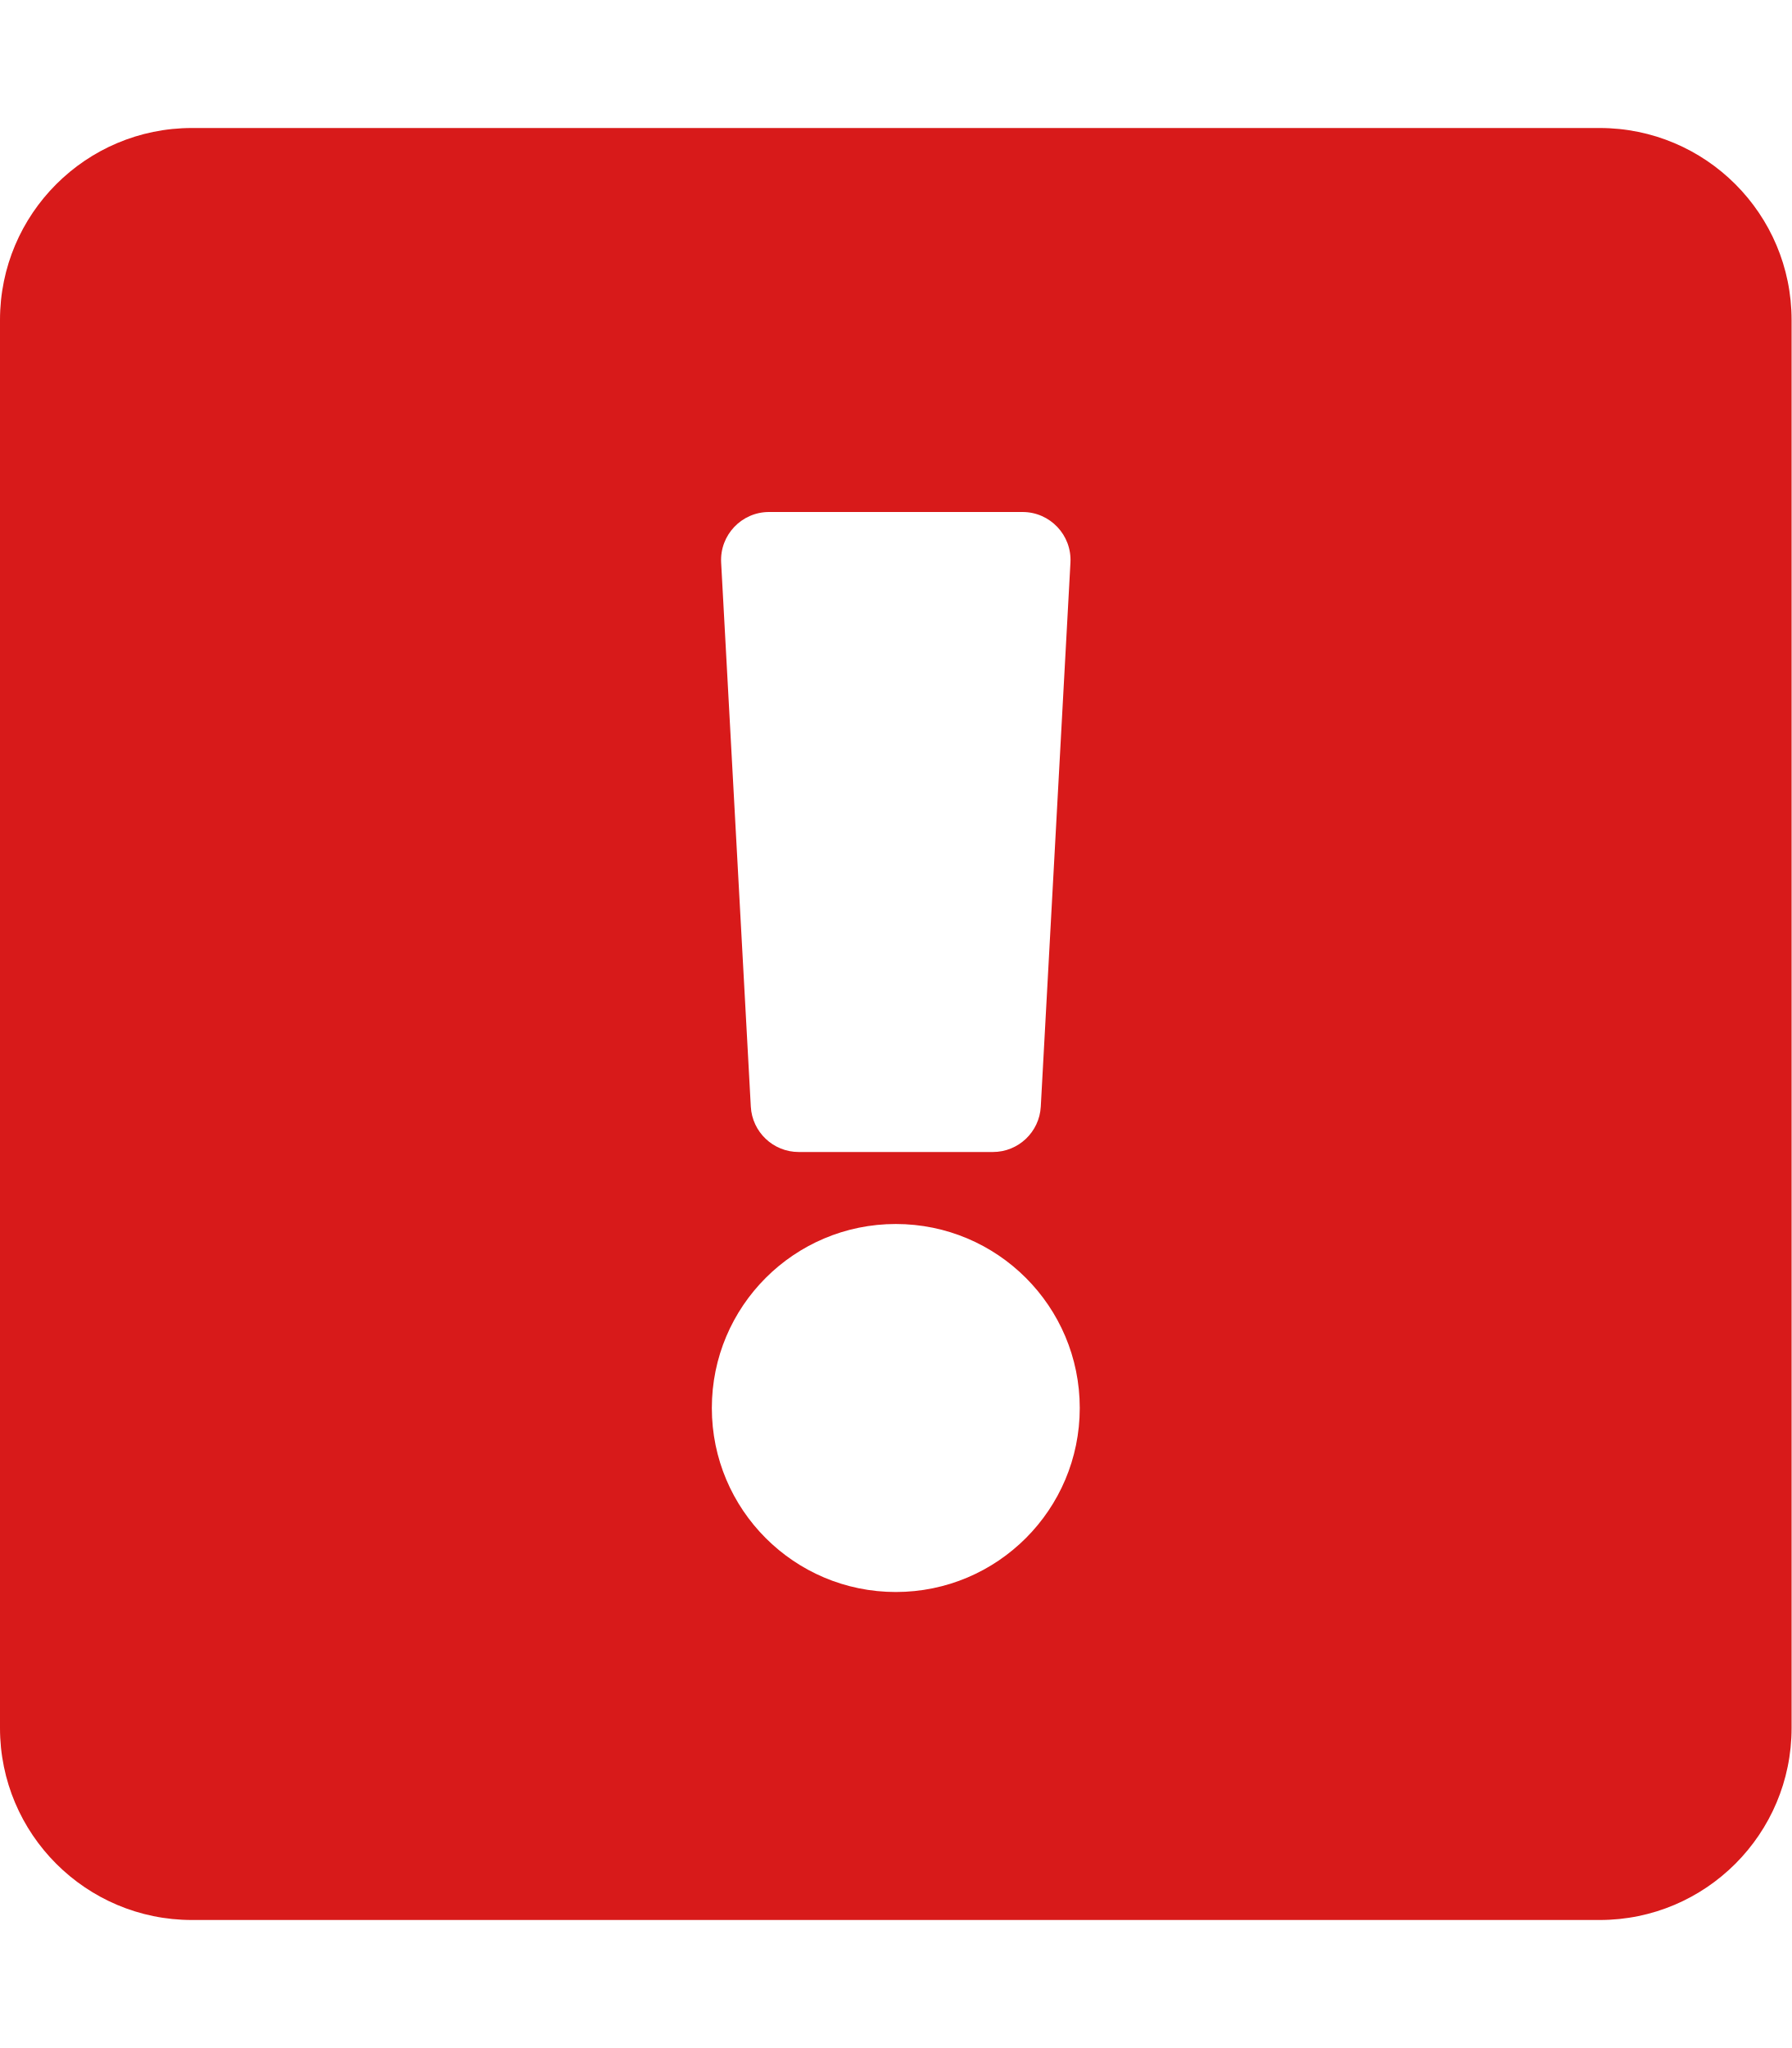
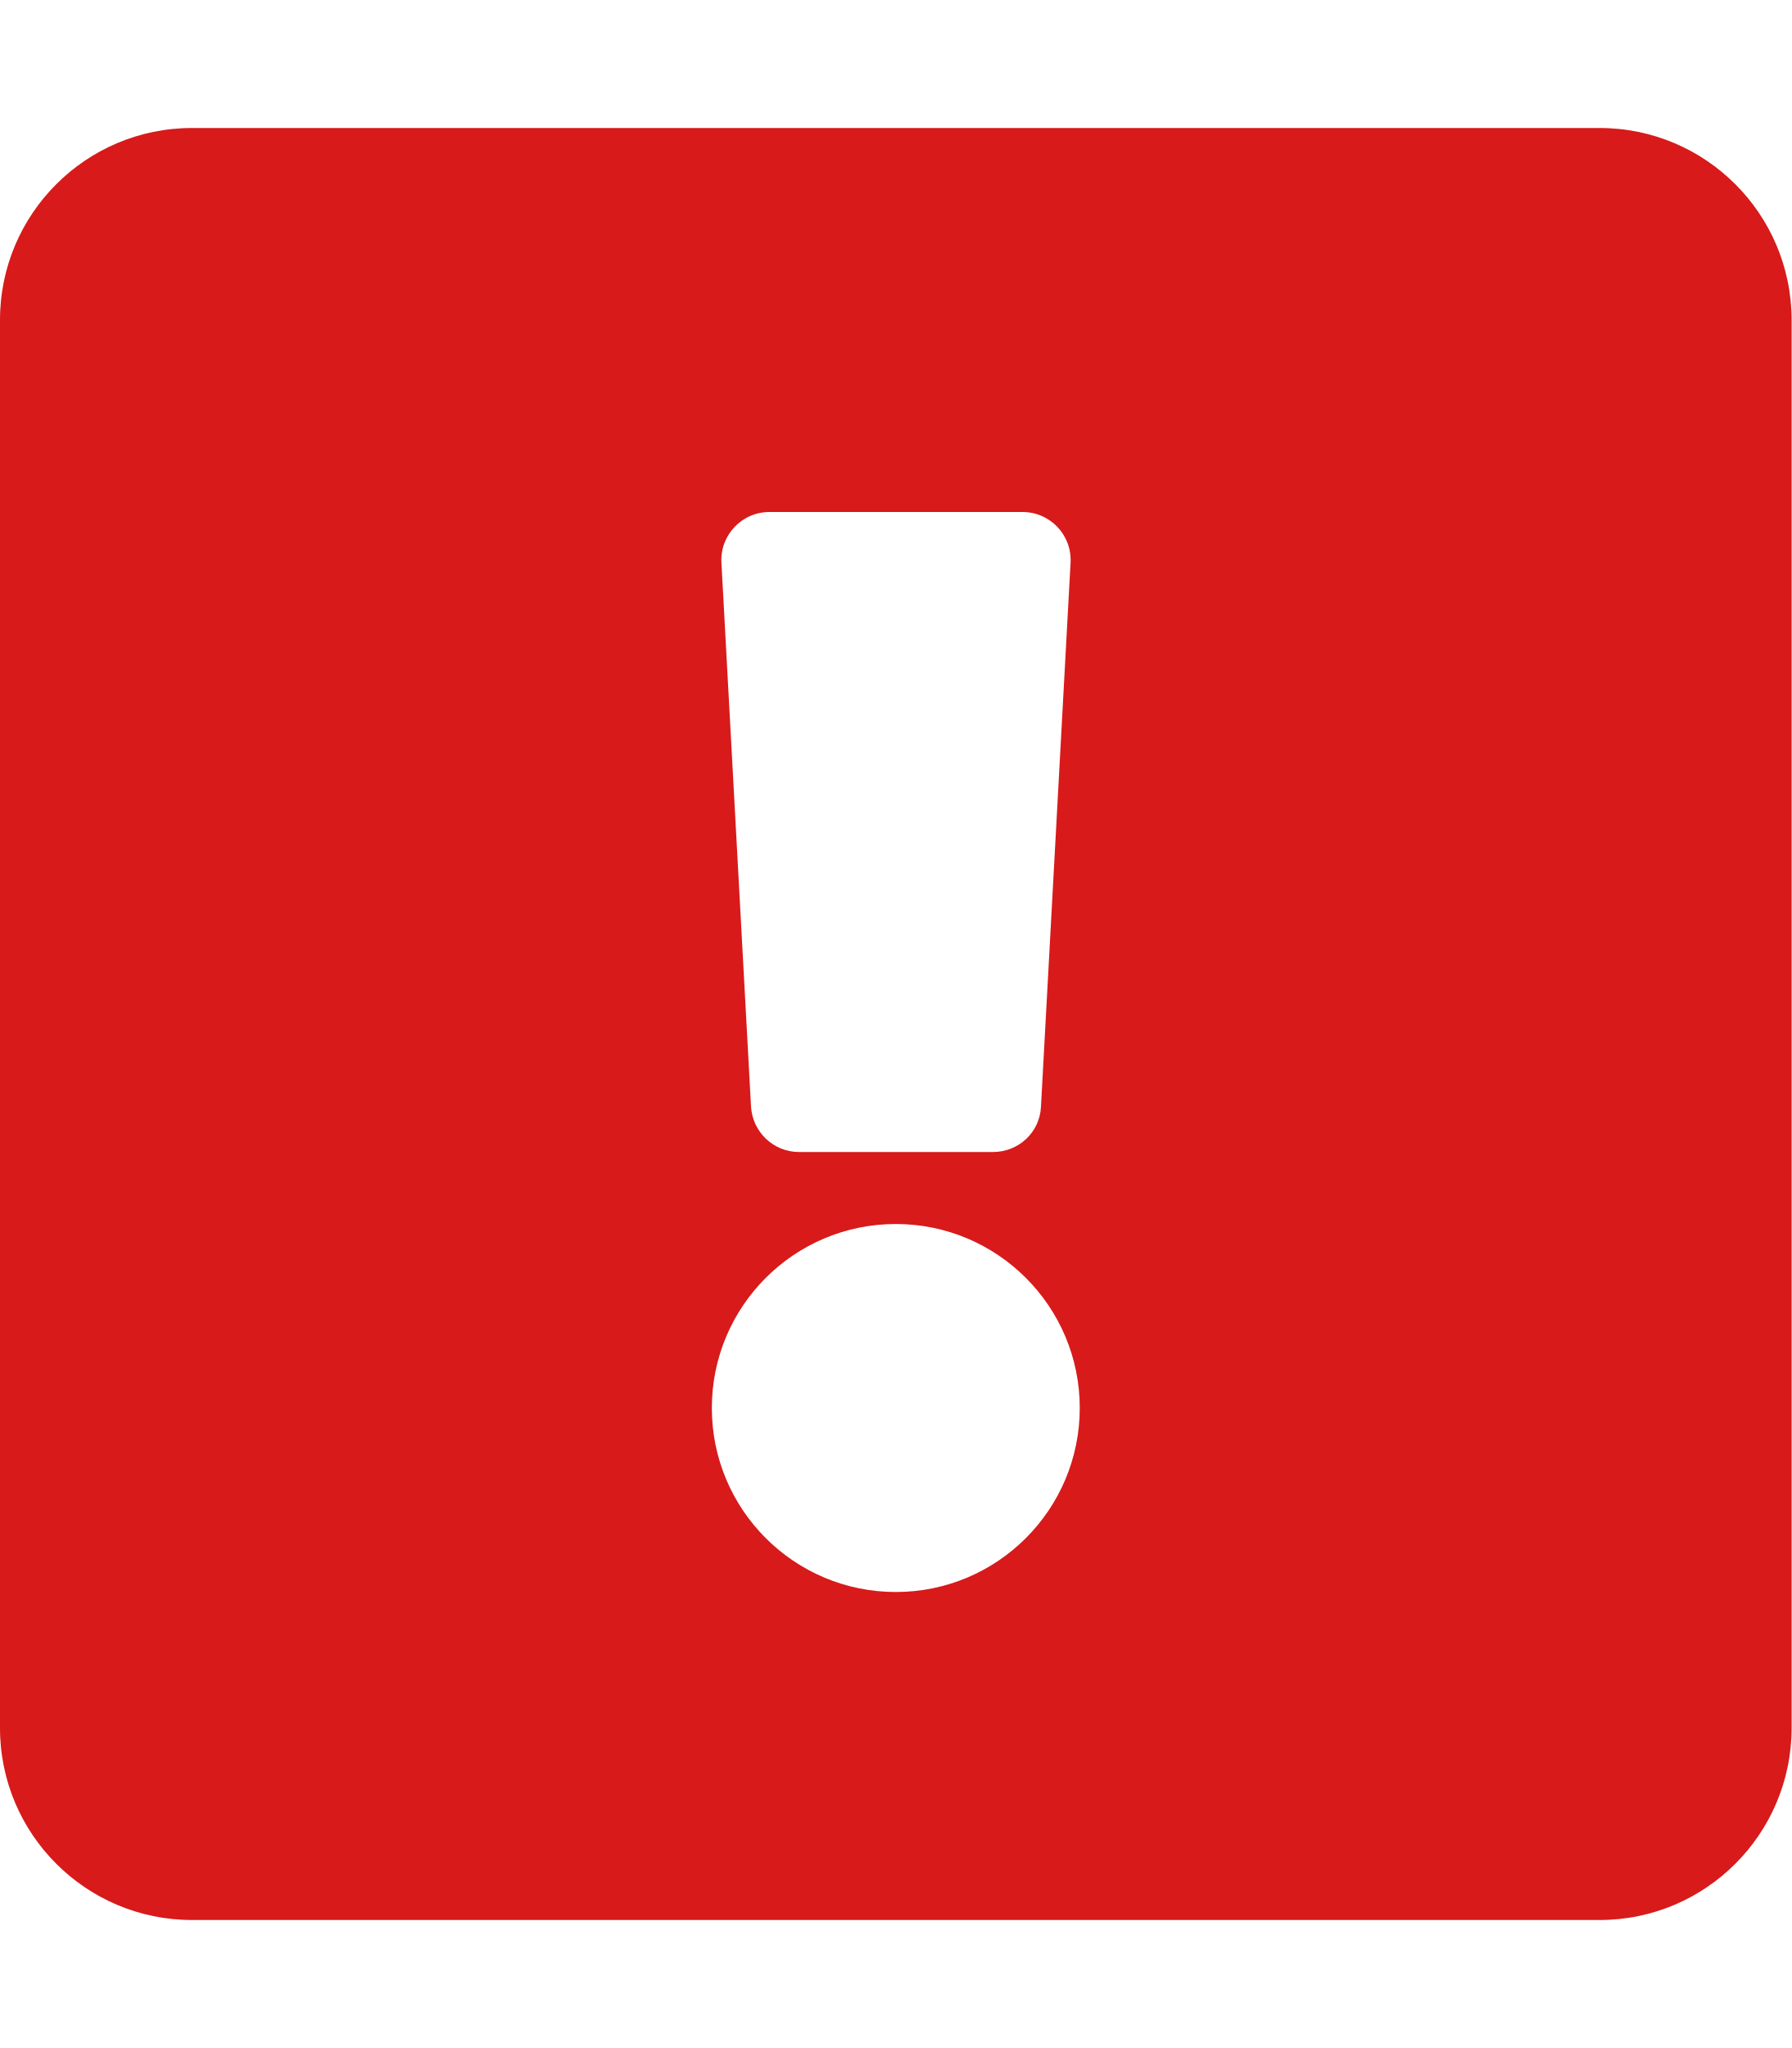
<svg xmlns="http://www.w3.org/2000/svg" viewBox="0 0 448 512">
-   <path d="M400 32H48C21.49 32 0 53.49 0 80v352c0 26.51 21.49 48 48 48h352c26.51 0 48-21.49 48-48V80c0-26.51-21.49-48-48-48zm-207.691 96h63.382c6.884 0 12.357 5.78 11.982 12.654l-7.418 136c-.347 6.364-5.609 11.346-11.982 11.346h-48.546c-6.373 0-11.635-4.982-11.982-11.346l-7.418-136c-.375-6.874 5.098-12.654 11.982-12.654zM224 398c-25.405 0-46-20.595-46-46s20.595-46 46-46 46 20.595 46 46-20.595 46-46 46z" fill="#D81A1A" />
+   <path d="M400 32H48C21.5 32 0 53.5 0 80v352c0 26.5 21.5 48 48 48h352c26.5 0 48-21.5 48-48V80c0-26.5-21.5-48-48-48zm-207.7 96h63.4c6.9 0 12.4 5.8 12 12.7l-7.4 136c-0.3 6.4-5.6 11.3-12 11.3h-48.5c-6.4 0-11.6-5-12-11.3l-7.4-136c-0.4-6.9 5.1-12.7 12-12.7zM224 398c-25.4 0-46-20.6-46-46s20.6-46 46-46 46 20.6 46 46-20.6 46-46 46z" fill="#D81A1A" />
</svg>
